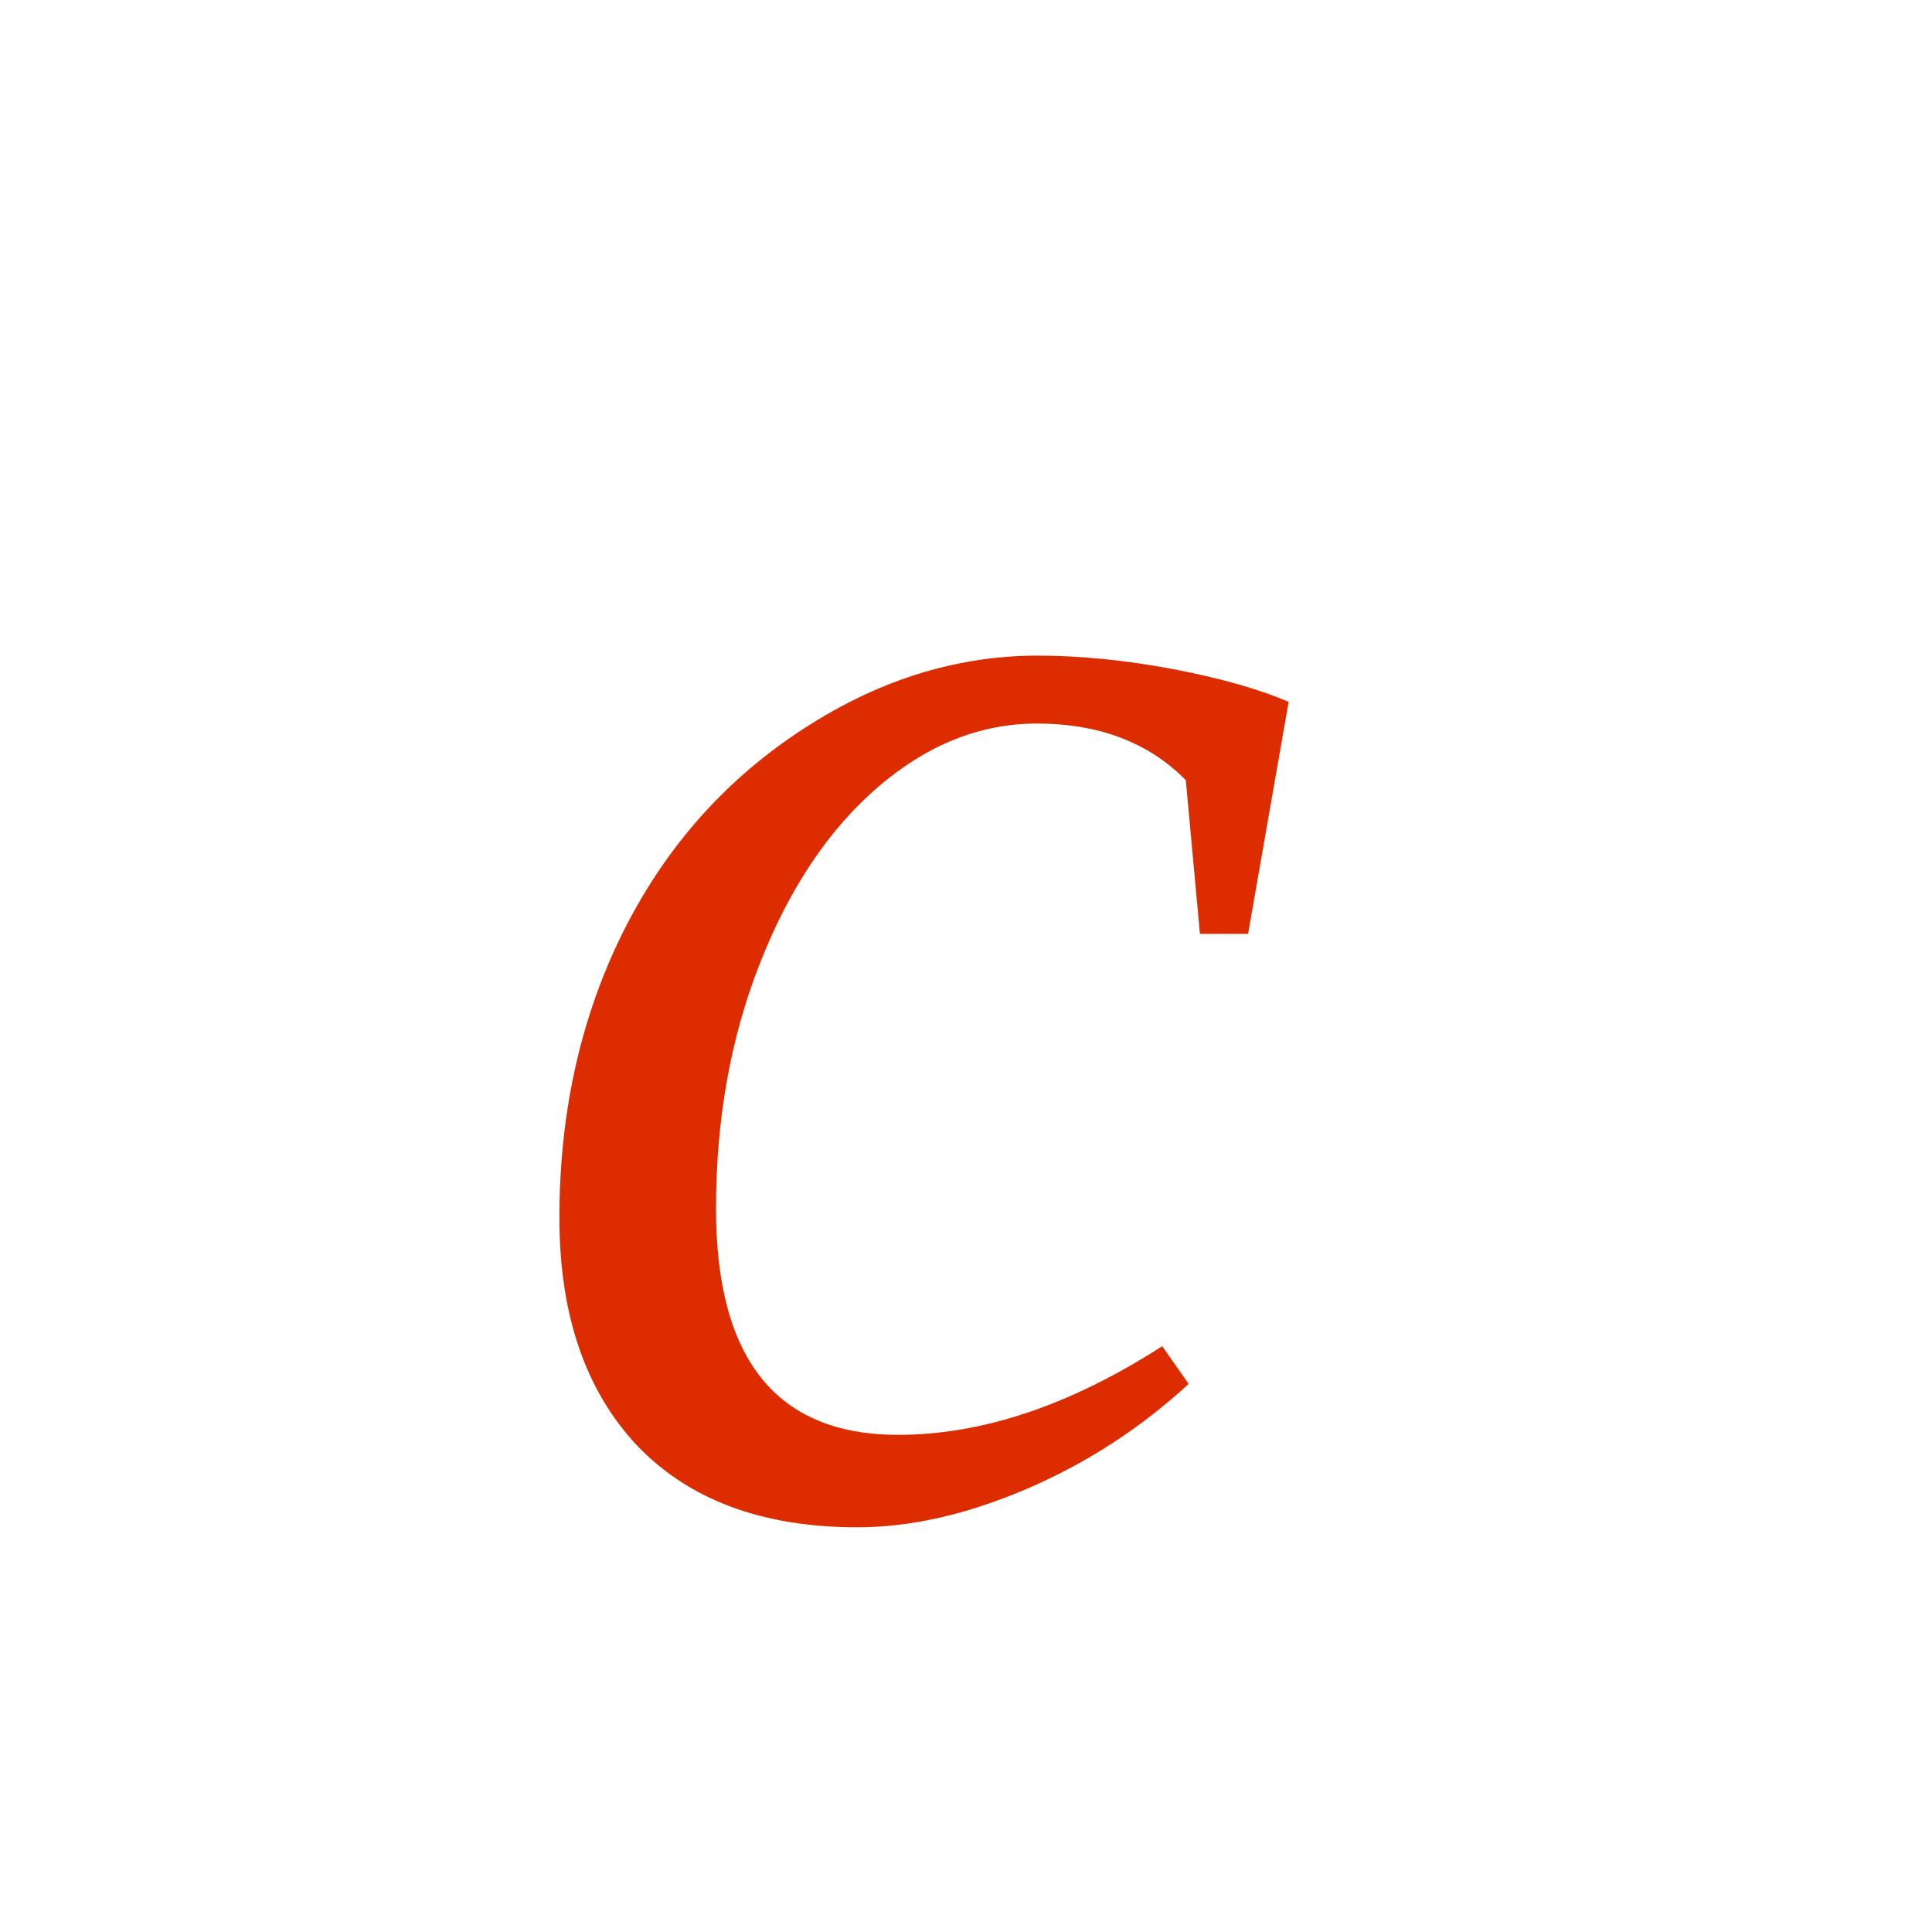
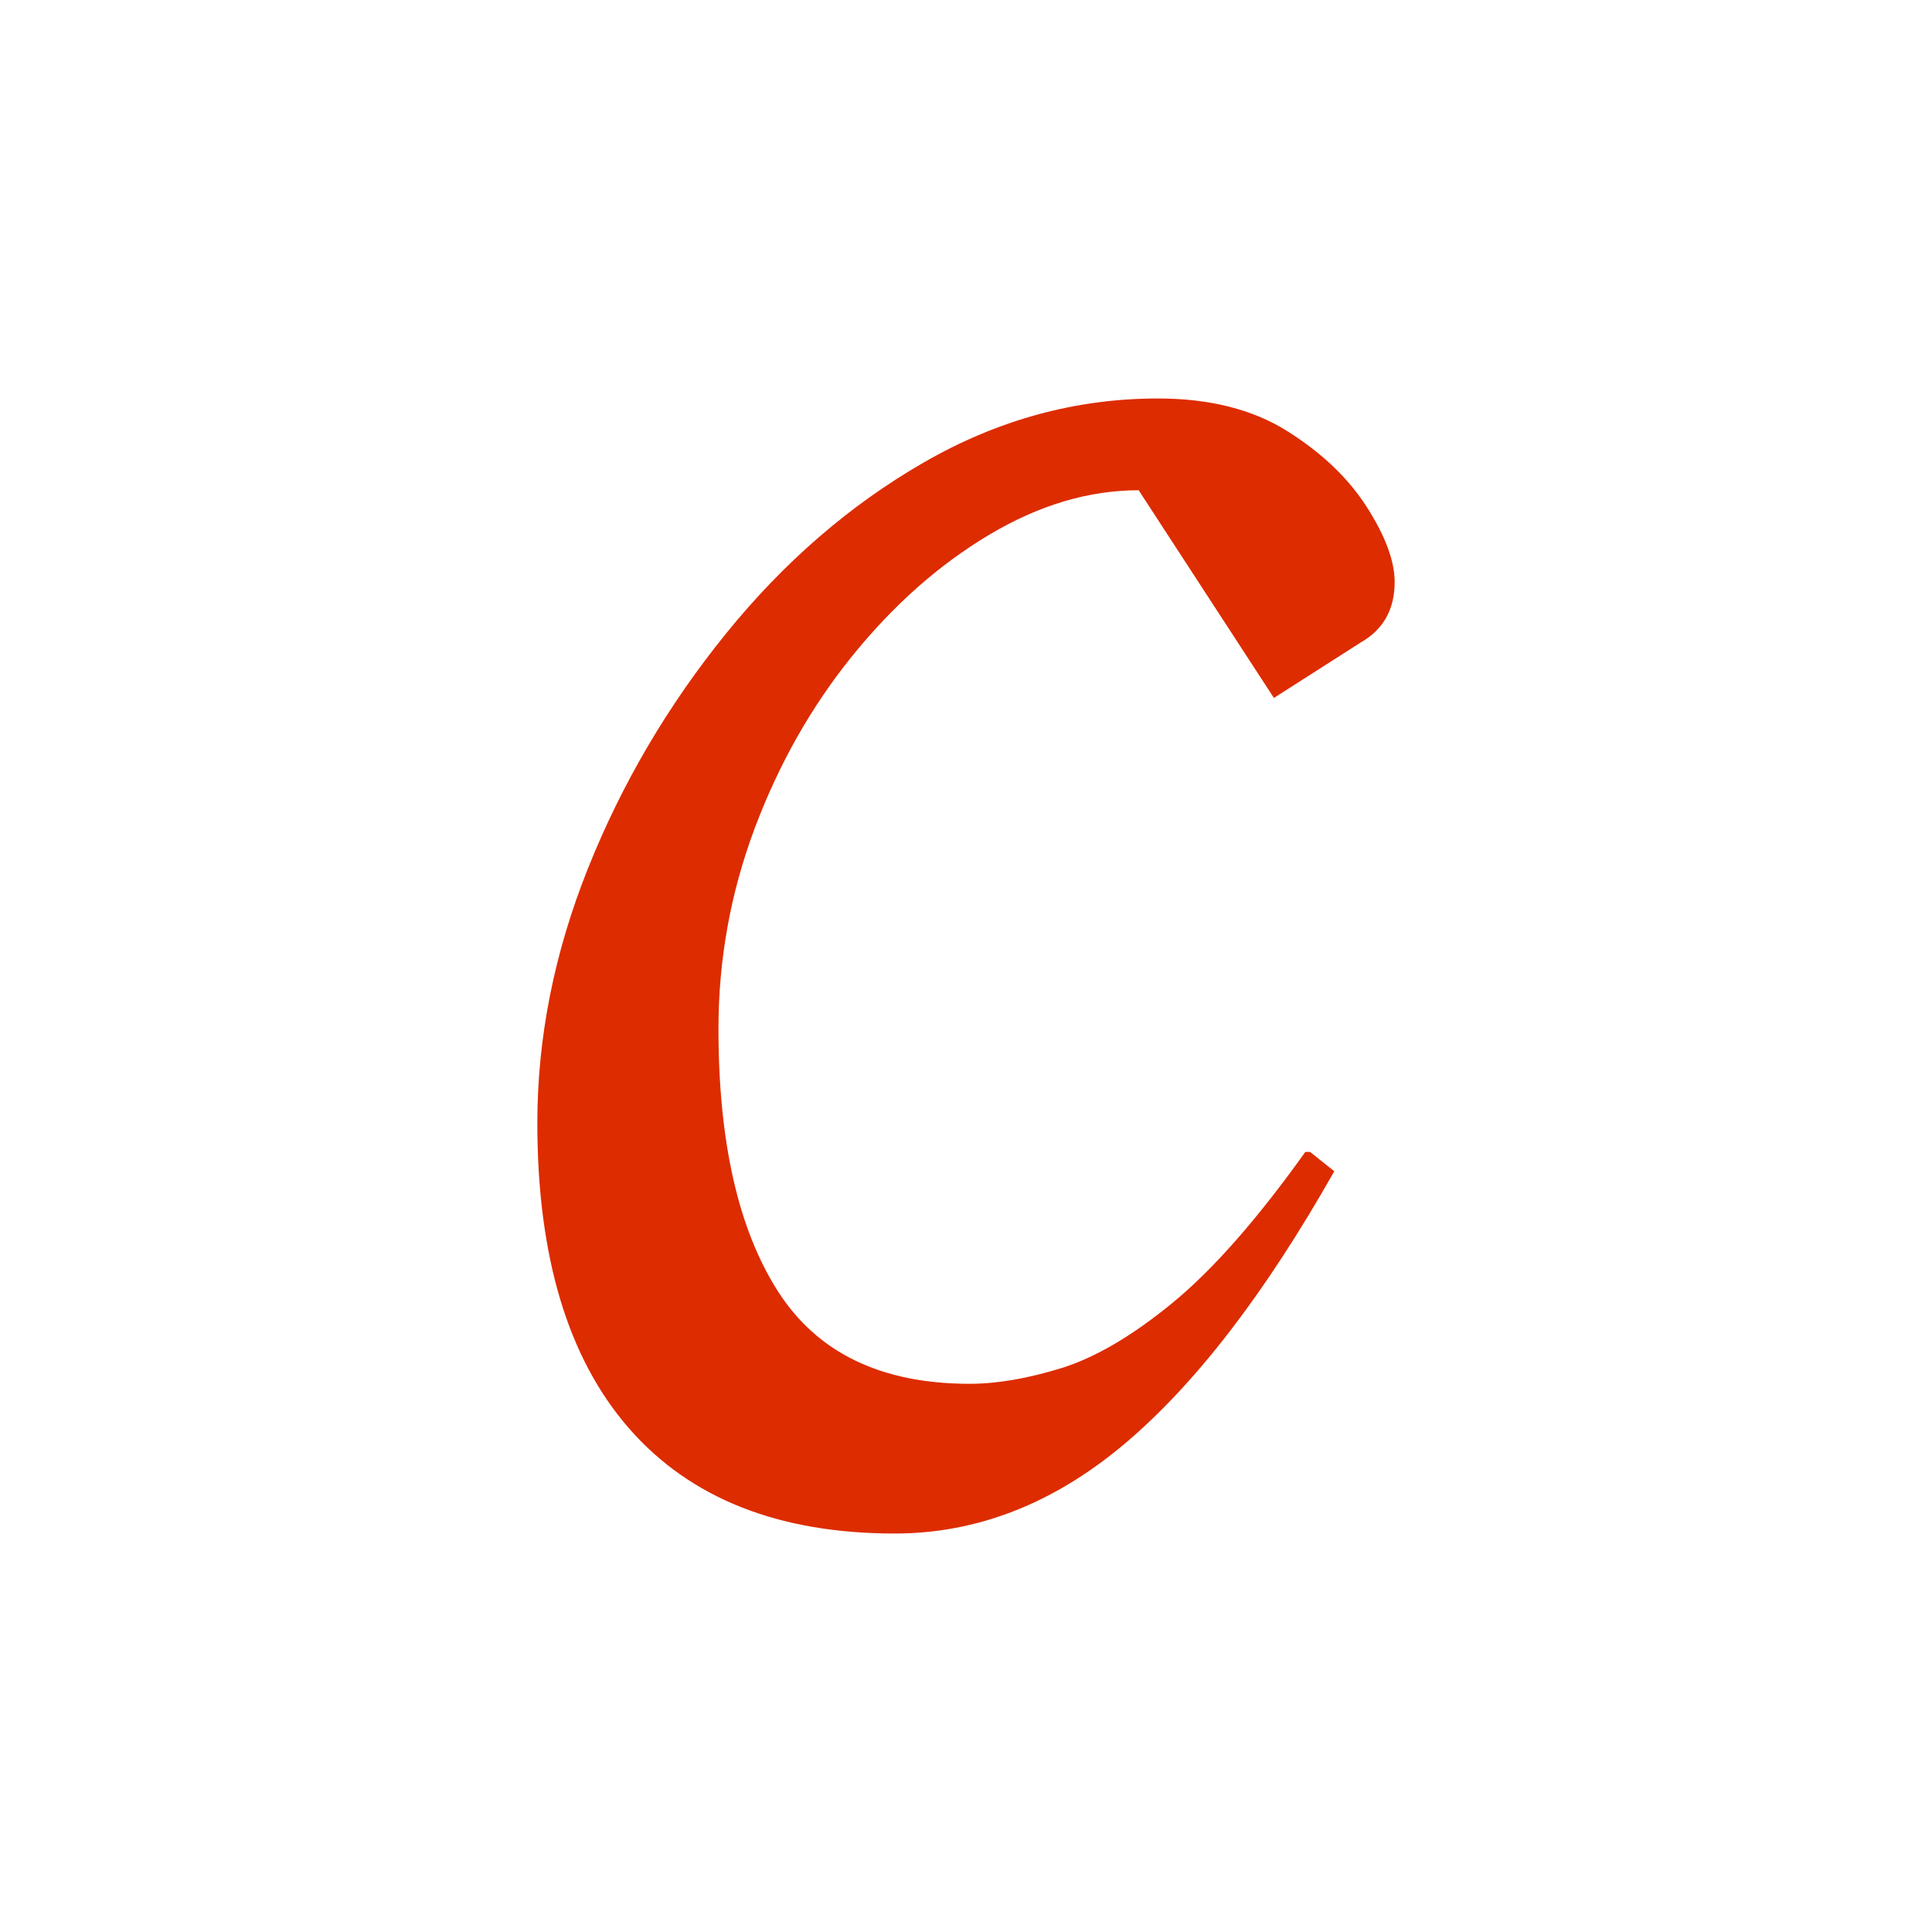
<svg xmlns="http://www.w3.org/2000/svg" viewBox="0 0 32 32">
  <rect width="32" height="32" fill="#ffffff" />
-   <text x="15" y="25" text-anchor="middle" font-family="Georgia, 'Times New Roman', serif" font-style="italic" font-size="30" fill="#dd2c00">c</text>
+   <path transform="translate(16 16) scale(0.04 -0.04) translate(-227.5 -225)" fill="#dd2c00" d="M380 140Q337 64 293.0 27.0Q249 -10 198 -10Q126 -10 88.0 33.5Q50 77 50 160Q50 213 71.0 265.5Q92 318 128.0 362.5Q164 407 210.0 433.5Q256 460 307 460Q339 460 360.5 446.5Q382 433 393.5 415.0Q405 397 405 384Q405 367 391 359L355 336L299 422Q268 422 237.0 403.5Q206 385 180.5 353.5Q155 322 140.0 282.0Q125 242 125 199Q125 129 149.5 90.5Q174 52 229 52Q246 52 267.0 58.5Q288 65 313.0 85.5Q338 106 368 148H370Z" />
</svg>
